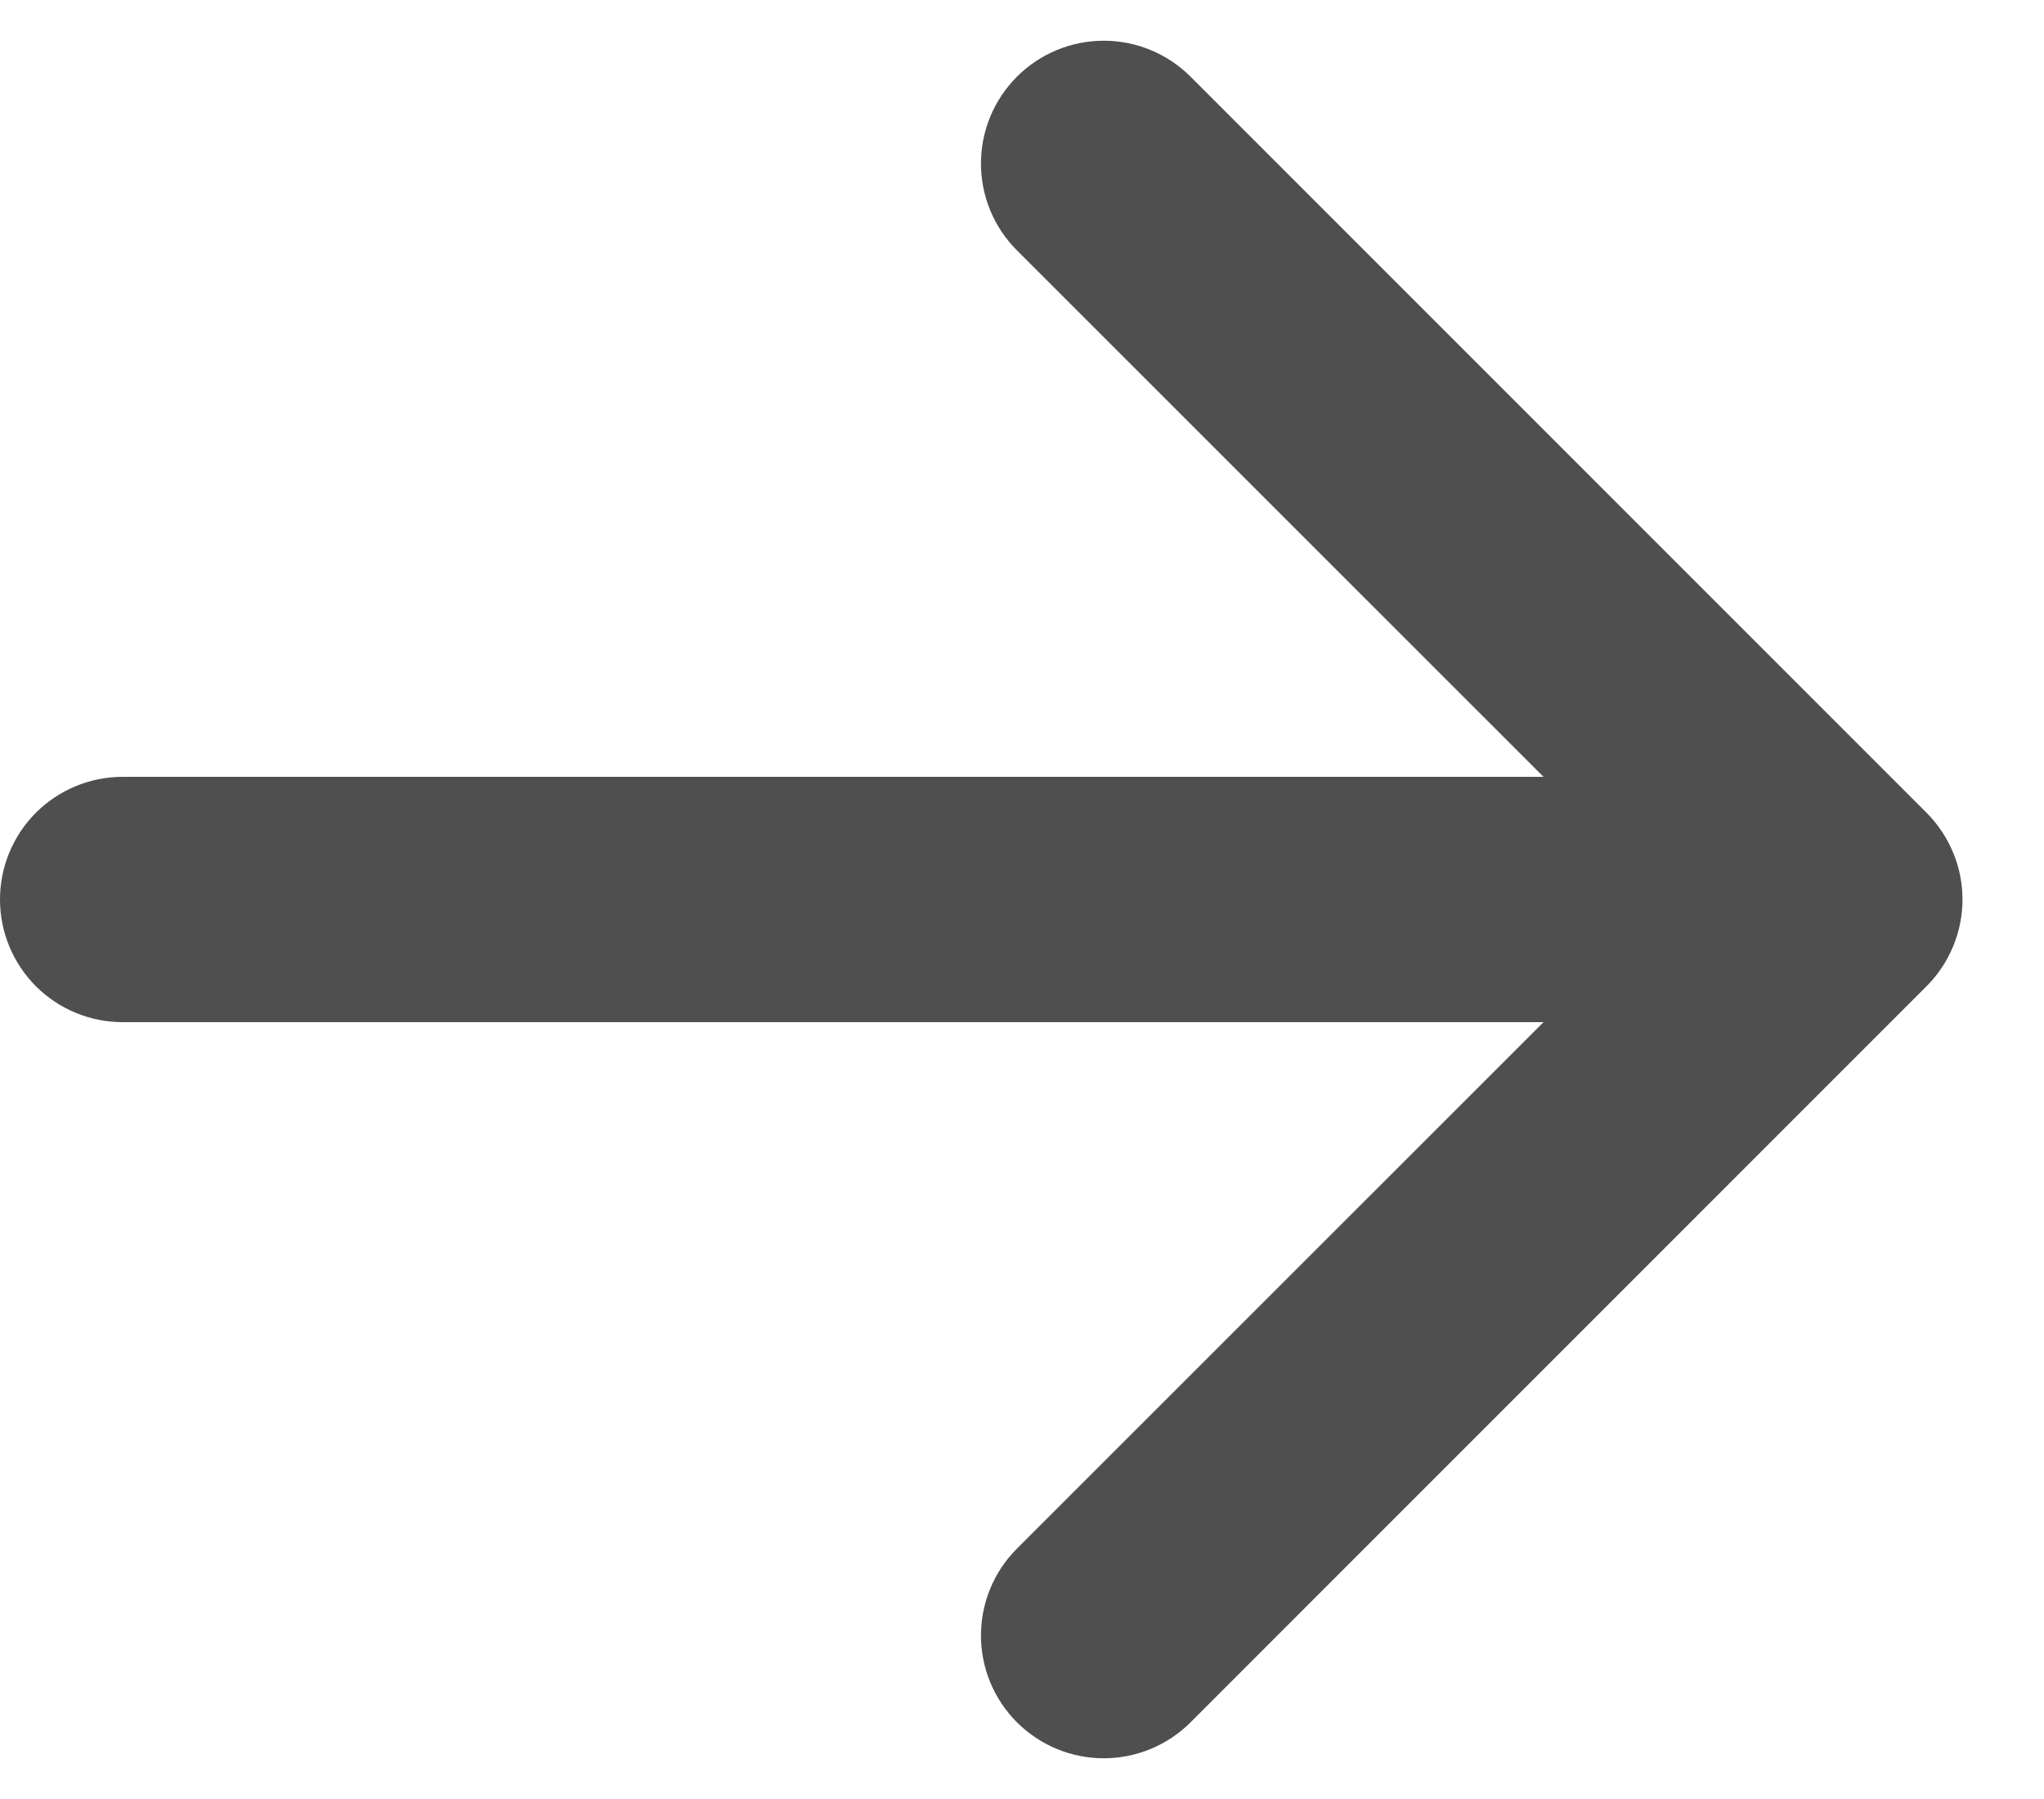
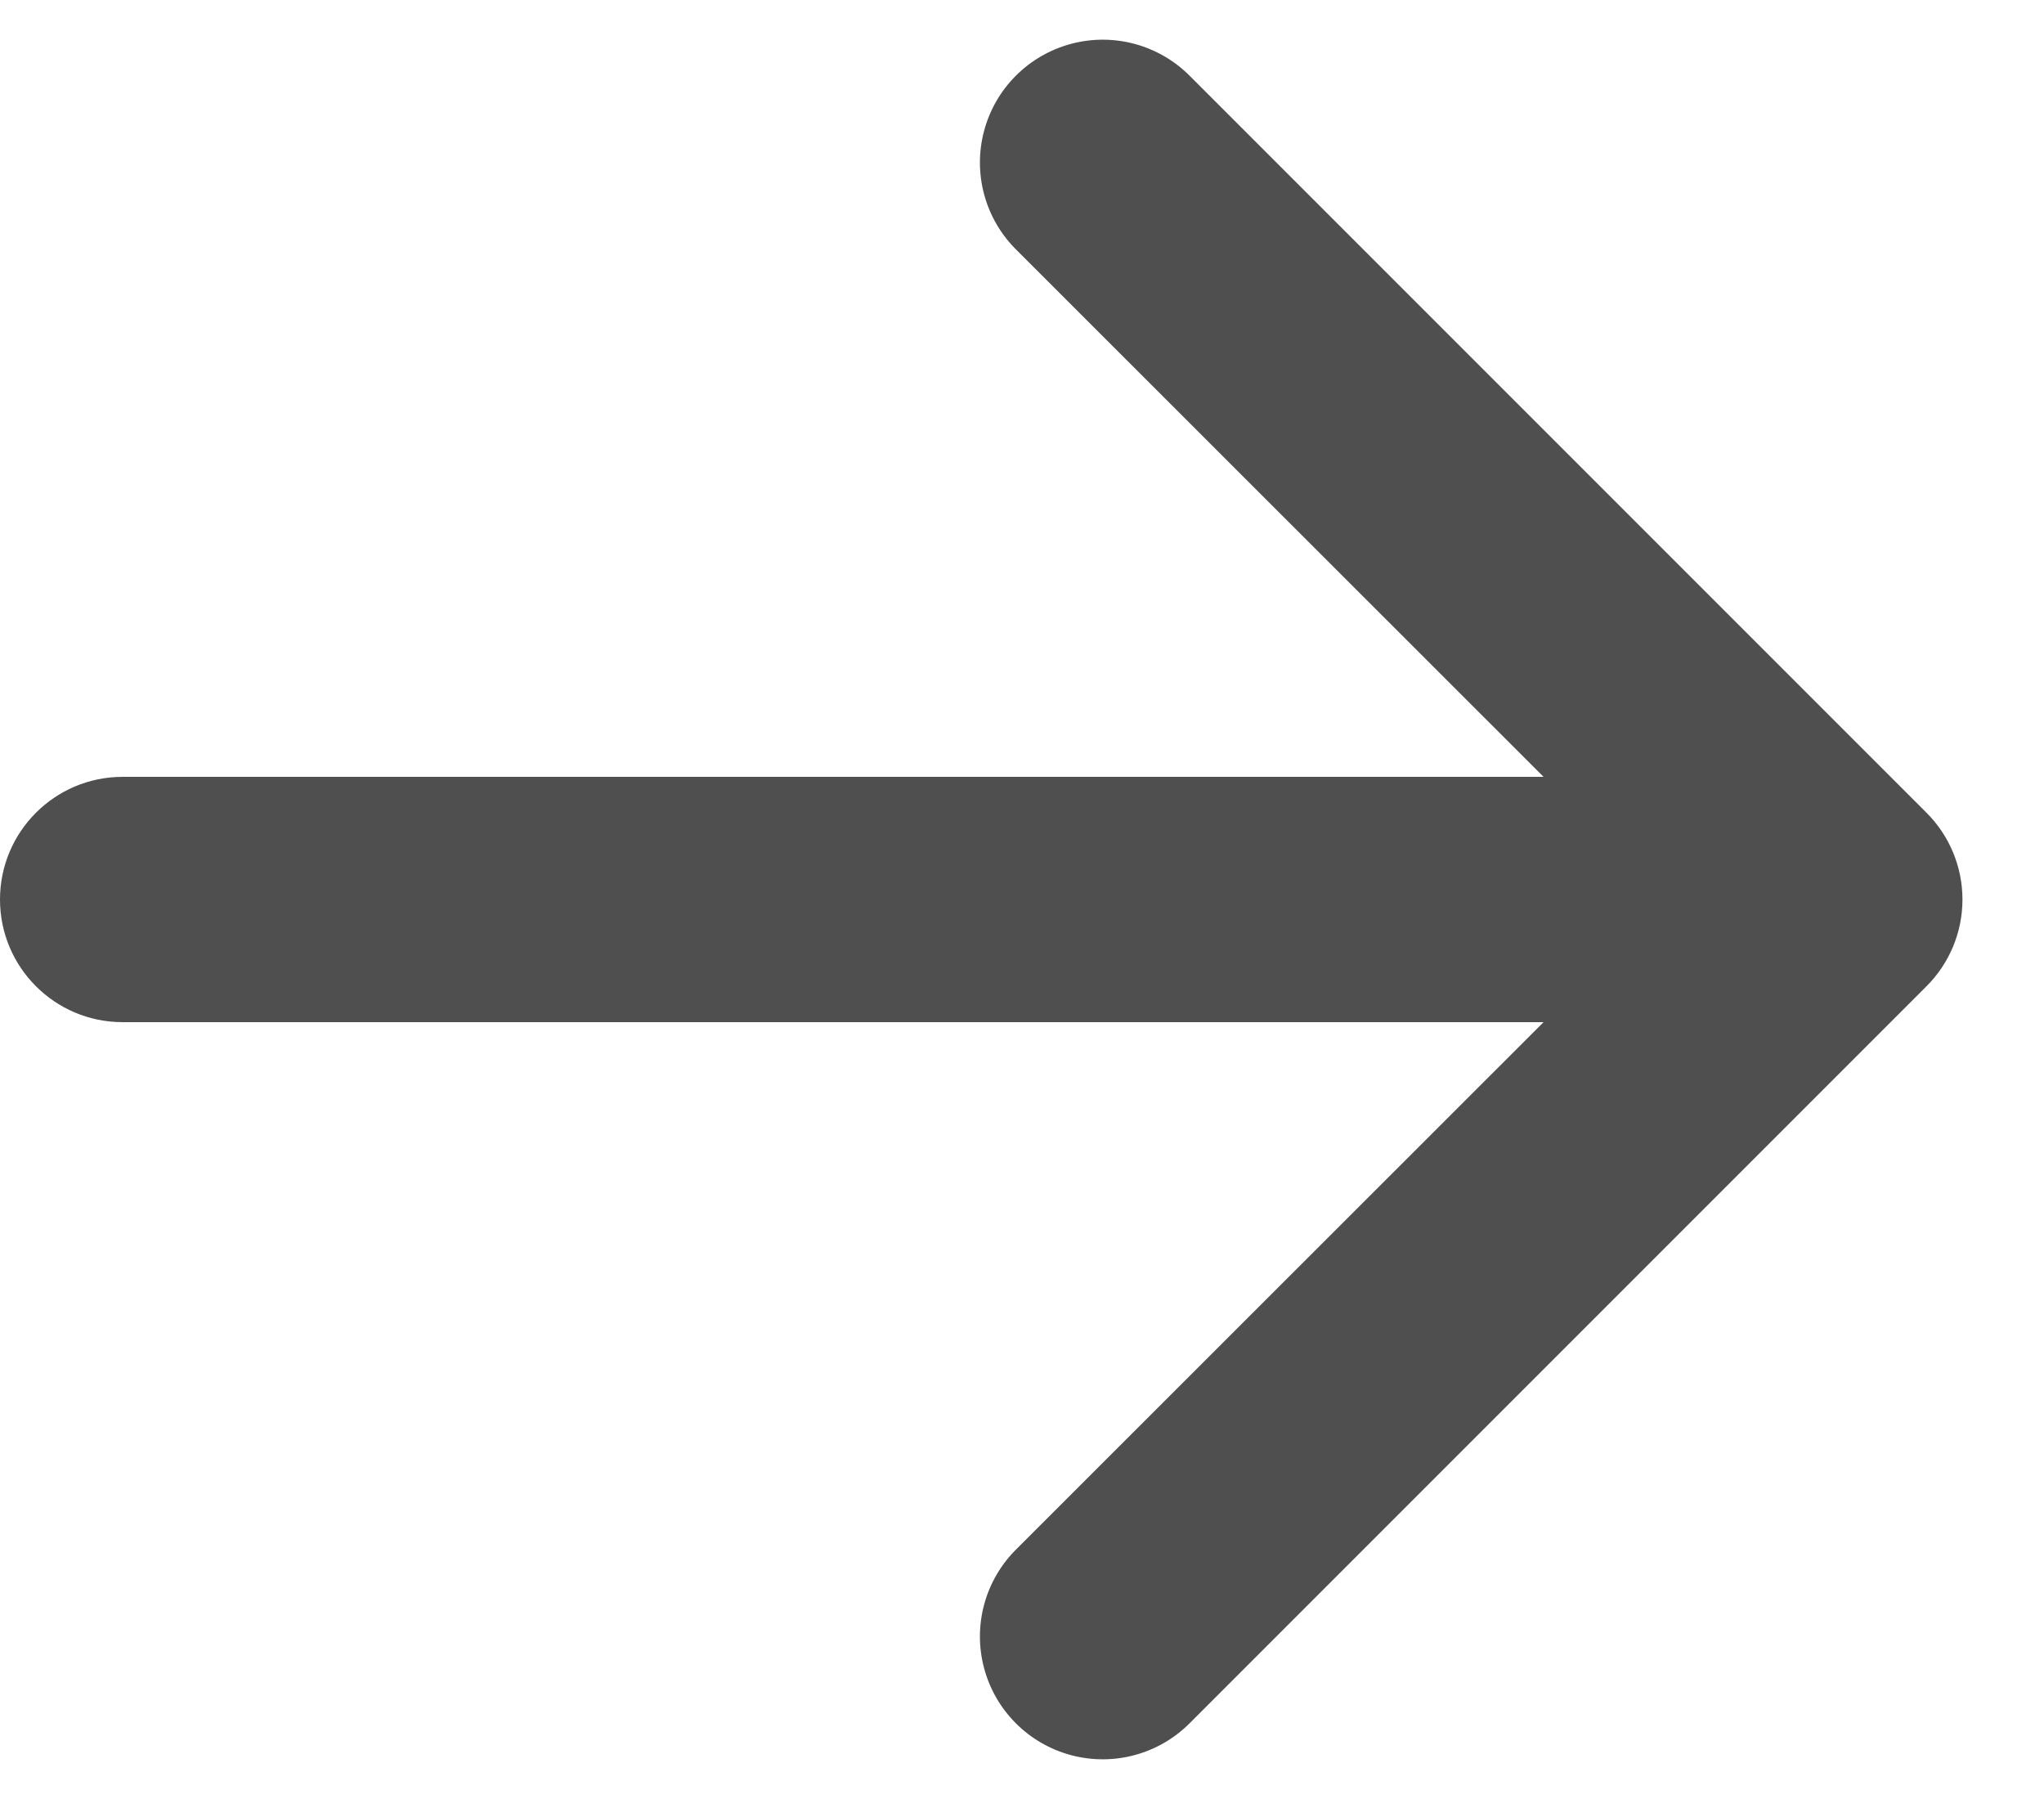
- <svg xmlns="http://www.w3.org/2000/svg" width="25" height="22" viewBox="0 0 25 22" fill="none">
-   <path fill-rule="evenodd" clip-rule="evenodd" d="M0 11C0 10.602 0.158 10.221 0.439 9.939C0.721 9.658 1.102 9.5 1.5 9.5H18.879L12.438 3.062C12.156 2.78 11.998 2.398 11.998 2C11.998 1.602 12.156 1.22 12.438 0.938C12.72 0.656 13.102 0.498 13.5 0.498C13.898 0.498 14.28 0.656 14.562 0.938L23.562 9.938C23.702 10.077 23.812 10.243 23.888 10.425C23.964 10.607 24.003 10.803 24.003 11C24.003 11.197 23.964 11.393 23.888 11.575C23.812 11.757 23.702 11.923 23.562 12.062L14.562 21.062C14.28 21.344 13.898 21.502 13.5 21.502C13.102 21.502 12.72 21.344 12.438 21.062C12.156 20.78 11.998 20.398 11.998 20C11.998 19.602 12.156 19.22 12.438 18.938L18.879 12.5H1.5C1.102 12.5 0.721 12.342 0.439 12.061C0.158 11.779 0 11.398 0 11Z" fill="#4F4F4F" />
+ <svg xmlns="http://www.w3.org/2000/svg" width="25" height="22" fill="none">
+   <path fill="#4F4F4F" fill-rule="evenodd" d="M0 11a1.5 1.5 0 0 1 1.5-1.5h17.379l-6.441-6.438A1.502 1.502 0 1 1 14.562.938l9 9a1.5 1.5 0 0 1 0 2.124l-9 9a1.502 1.502 0 1 1-2.124-2.124l6.441-6.438H1.5A1.5 1.5 0 0 1 0 11Z" clip-rule="evenodd" />
</svg>
